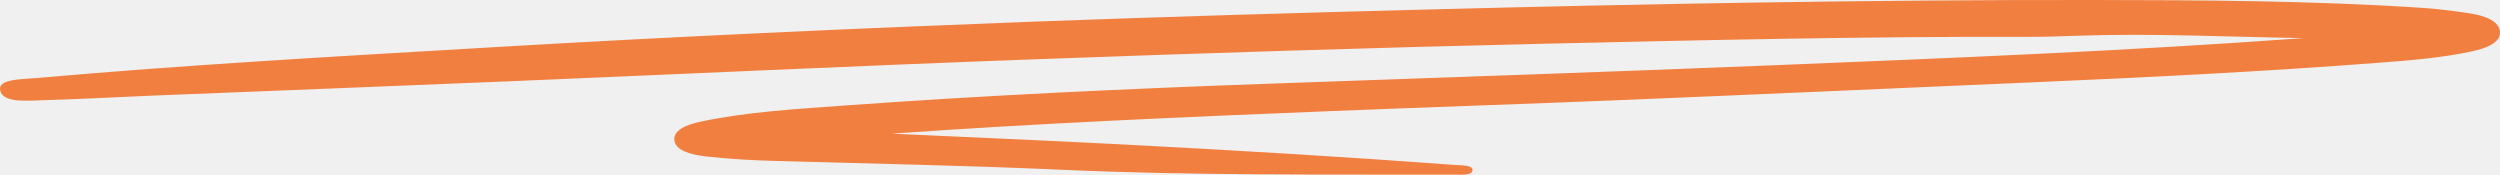
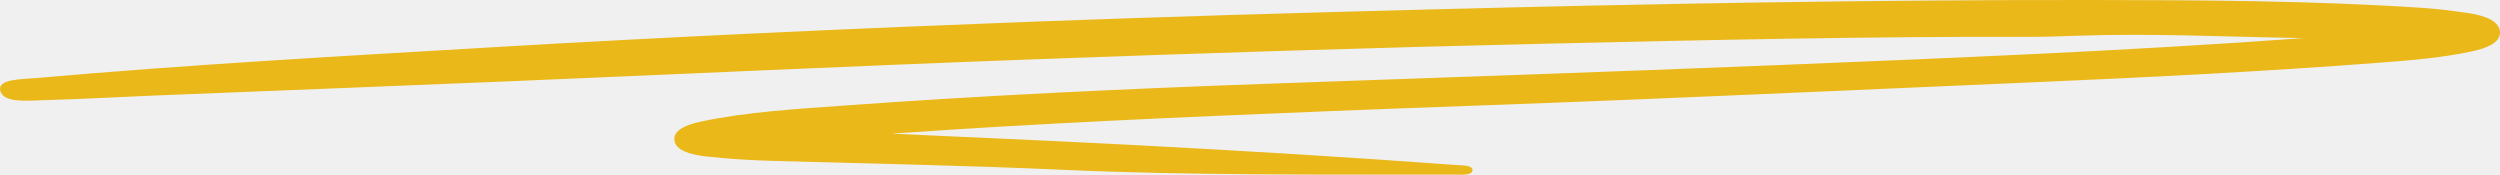
<svg xmlns="http://www.w3.org/2000/svg" width="229" height="16" viewBox="0 0 229 16" fill="none">
  <g clip-path="url(#clip0_2738_38705)">
-     <path d="M81.611 12.24C88.77 12.57 95.929 12.872 103.08 13.243C113.168 13.769 123.239 14.366 133.284 15.109C133.961 15.157 134.901 15.122 134.884 15.591C134.859 16.086 133.877 15.993 133.234 15.993C121.25 15.971 109.267 16.09 97.292 15.551C88.575 15.157 79.816 14.989 71.074 14.746C68.916 14.684 66.784 14.569 64.684 14.331C63.161 14.154 61.892 13.761 61.774 12.854C61.664 11.965 62.754 11.444 64.202 11.138C68.45 10.236 72.995 9.984 77.472 9.658C90.259 8.733 103.114 8.136 115.995 7.676C131.55 7.124 147.104 6.598 162.651 5.97C178.798 5.315 194.953 4.661 211.016 3.49C204.017 3.379 197.027 3.025 190.019 3.282C188.64 3.33 187.261 3.379 185.881 3.374C171.113 3.334 156.371 3.662 141.629 4.002C125.972 4.36 110.325 4.86 94.694 5.435C78.597 6.023 62.526 6.783 46.439 7.455C35.649 7.902 24.841 8.322 14.051 8.755C10.759 8.888 7.475 9.078 4.183 9.171C2.575 9.215 0.291 9.476 0.021 8.295C-0.226 7.208 2.008 7.27 3.439 7.141C17.233 5.921 31.146 5.151 45.042 4.334C61.612 3.357 78.225 2.605 94.855 1.977C106.728 1.531 118.618 1.186 130.517 0.877C150.862 0.345 171.215 -0.022 191.585 -3.82726e-05C201.732 0.013 211.879 0.057 221.958 0.725C223.397 0.822 224.827 1.008 226.224 1.22C227.823 1.468 228.949 2.007 228.999 2.931C229.05 3.869 227.882 4.399 226.376 4.718C223.651 5.297 220.74 5.536 217.862 5.752C207.368 6.552 196.824 7.083 186.253 7.538C173.779 8.078 161.313 8.639 148.839 9.152C139.885 9.524 130.915 9.811 121.961 10.174C108.497 10.717 95.032 11.297 81.619 12.247L81.61 12.238L81.611 12.24Z" fill="#F17F3F" />
+     <path d="M81.611 12.24C88.77 12.57 95.929 12.872 103.08 13.243C113.168 13.769 123.239 14.366 133.284 15.109C133.961 15.157 134.901 15.122 134.884 15.591C134.859 16.086 133.877 15.993 133.234 15.993C121.25 15.971 109.267 16.09 97.292 15.551C88.575 15.157 79.816 14.989 71.074 14.746C68.916 14.684 66.784 14.569 64.684 14.331C63.161 14.154 61.892 13.761 61.774 12.854C61.664 11.965 62.754 11.444 64.202 11.138C68.45 10.236 72.995 9.984 77.472 9.658C90.259 8.733 103.114 8.136 115.995 7.676C131.55 7.124 147.104 6.598 162.651 5.97C178.798 5.315 194.953 4.661 211.016 3.49C204.017 3.379 197.027 3.025 190.019 3.282C188.64 3.33 187.261 3.379 185.881 3.374C171.113 3.334 156.371 3.662 141.629 4.002C125.972 4.36 110.325 4.86 94.694 5.435C78.597 6.023 62.526 6.783 46.439 7.455C35.649 7.902 24.841 8.322 14.051 8.755C10.759 8.888 7.475 9.078 4.183 9.171C2.575 9.215 0.291 9.476 0.021 8.295C-0.226 7.208 2.008 7.27 3.439 7.141C17.233 5.921 31.146 5.151 45.042 4.334C61.612 3.357 78.225 2.605 94.855 1.977C106.728 1.531 118.618 1.186 130.517 0.877C150.862 0.345 171.215 -0.022 191.585 -3.82726e-05C201.732 0.013 211.879 0.057 221.958 0.725C223.397 0.822 224.827 1.008 226.224 1.22C227.823 1.468 228.949 2.007 228.999 2.931C229.05 3.869 227.882 4.399 226.376 4.718C223.651 5.297 220.74 5.536 217.862 5.752C207.368 6.552 196.824 7.083 186.253 7.538C173.779 8.078 161.313 8.639 148.839 9.152C139.885 9.524 130.915 9.811 121.961 10.174C108.497 10.717 95.032 11.297 81.619 12.247L81.61 12.238L81.611 12.24Z" fill="#EAB819" />
  </g>
  <defs>
    <clipPath id="clip0_2738_38705">
      <rect width="230" height="16" fill="white" transform="translate(-0.5)" />
    </clipPath>
  </defs>
</svg>
